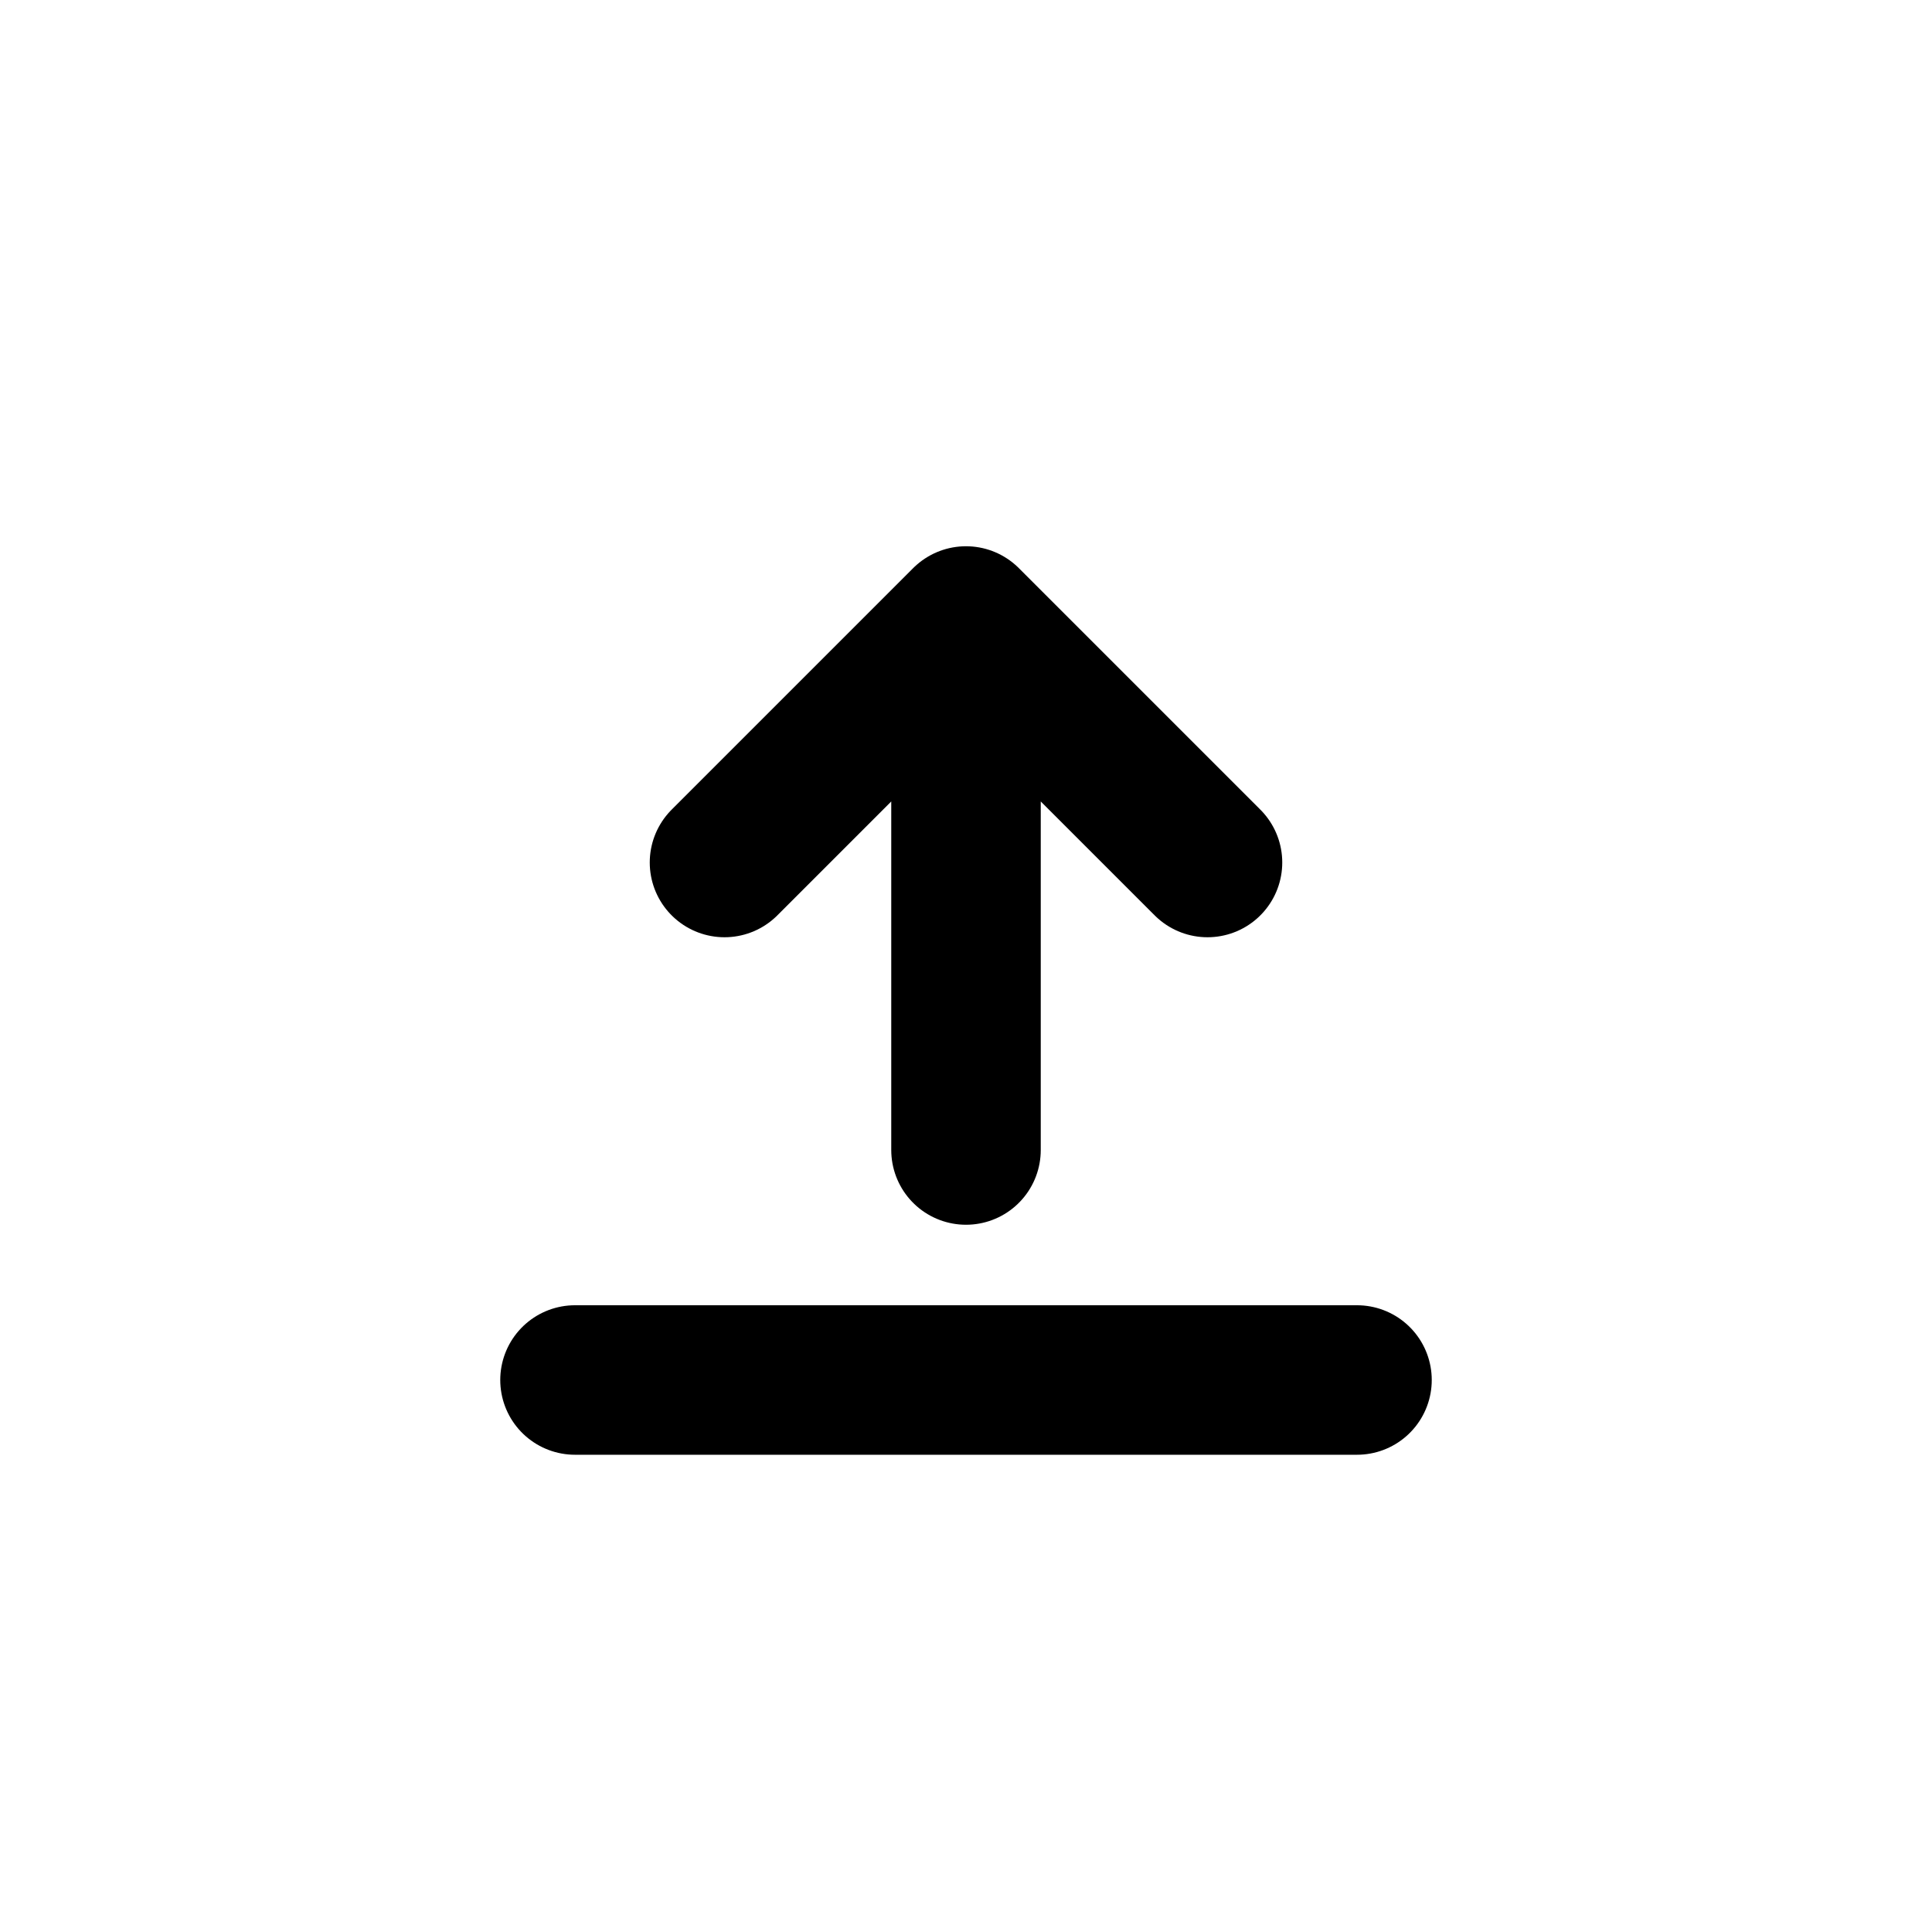
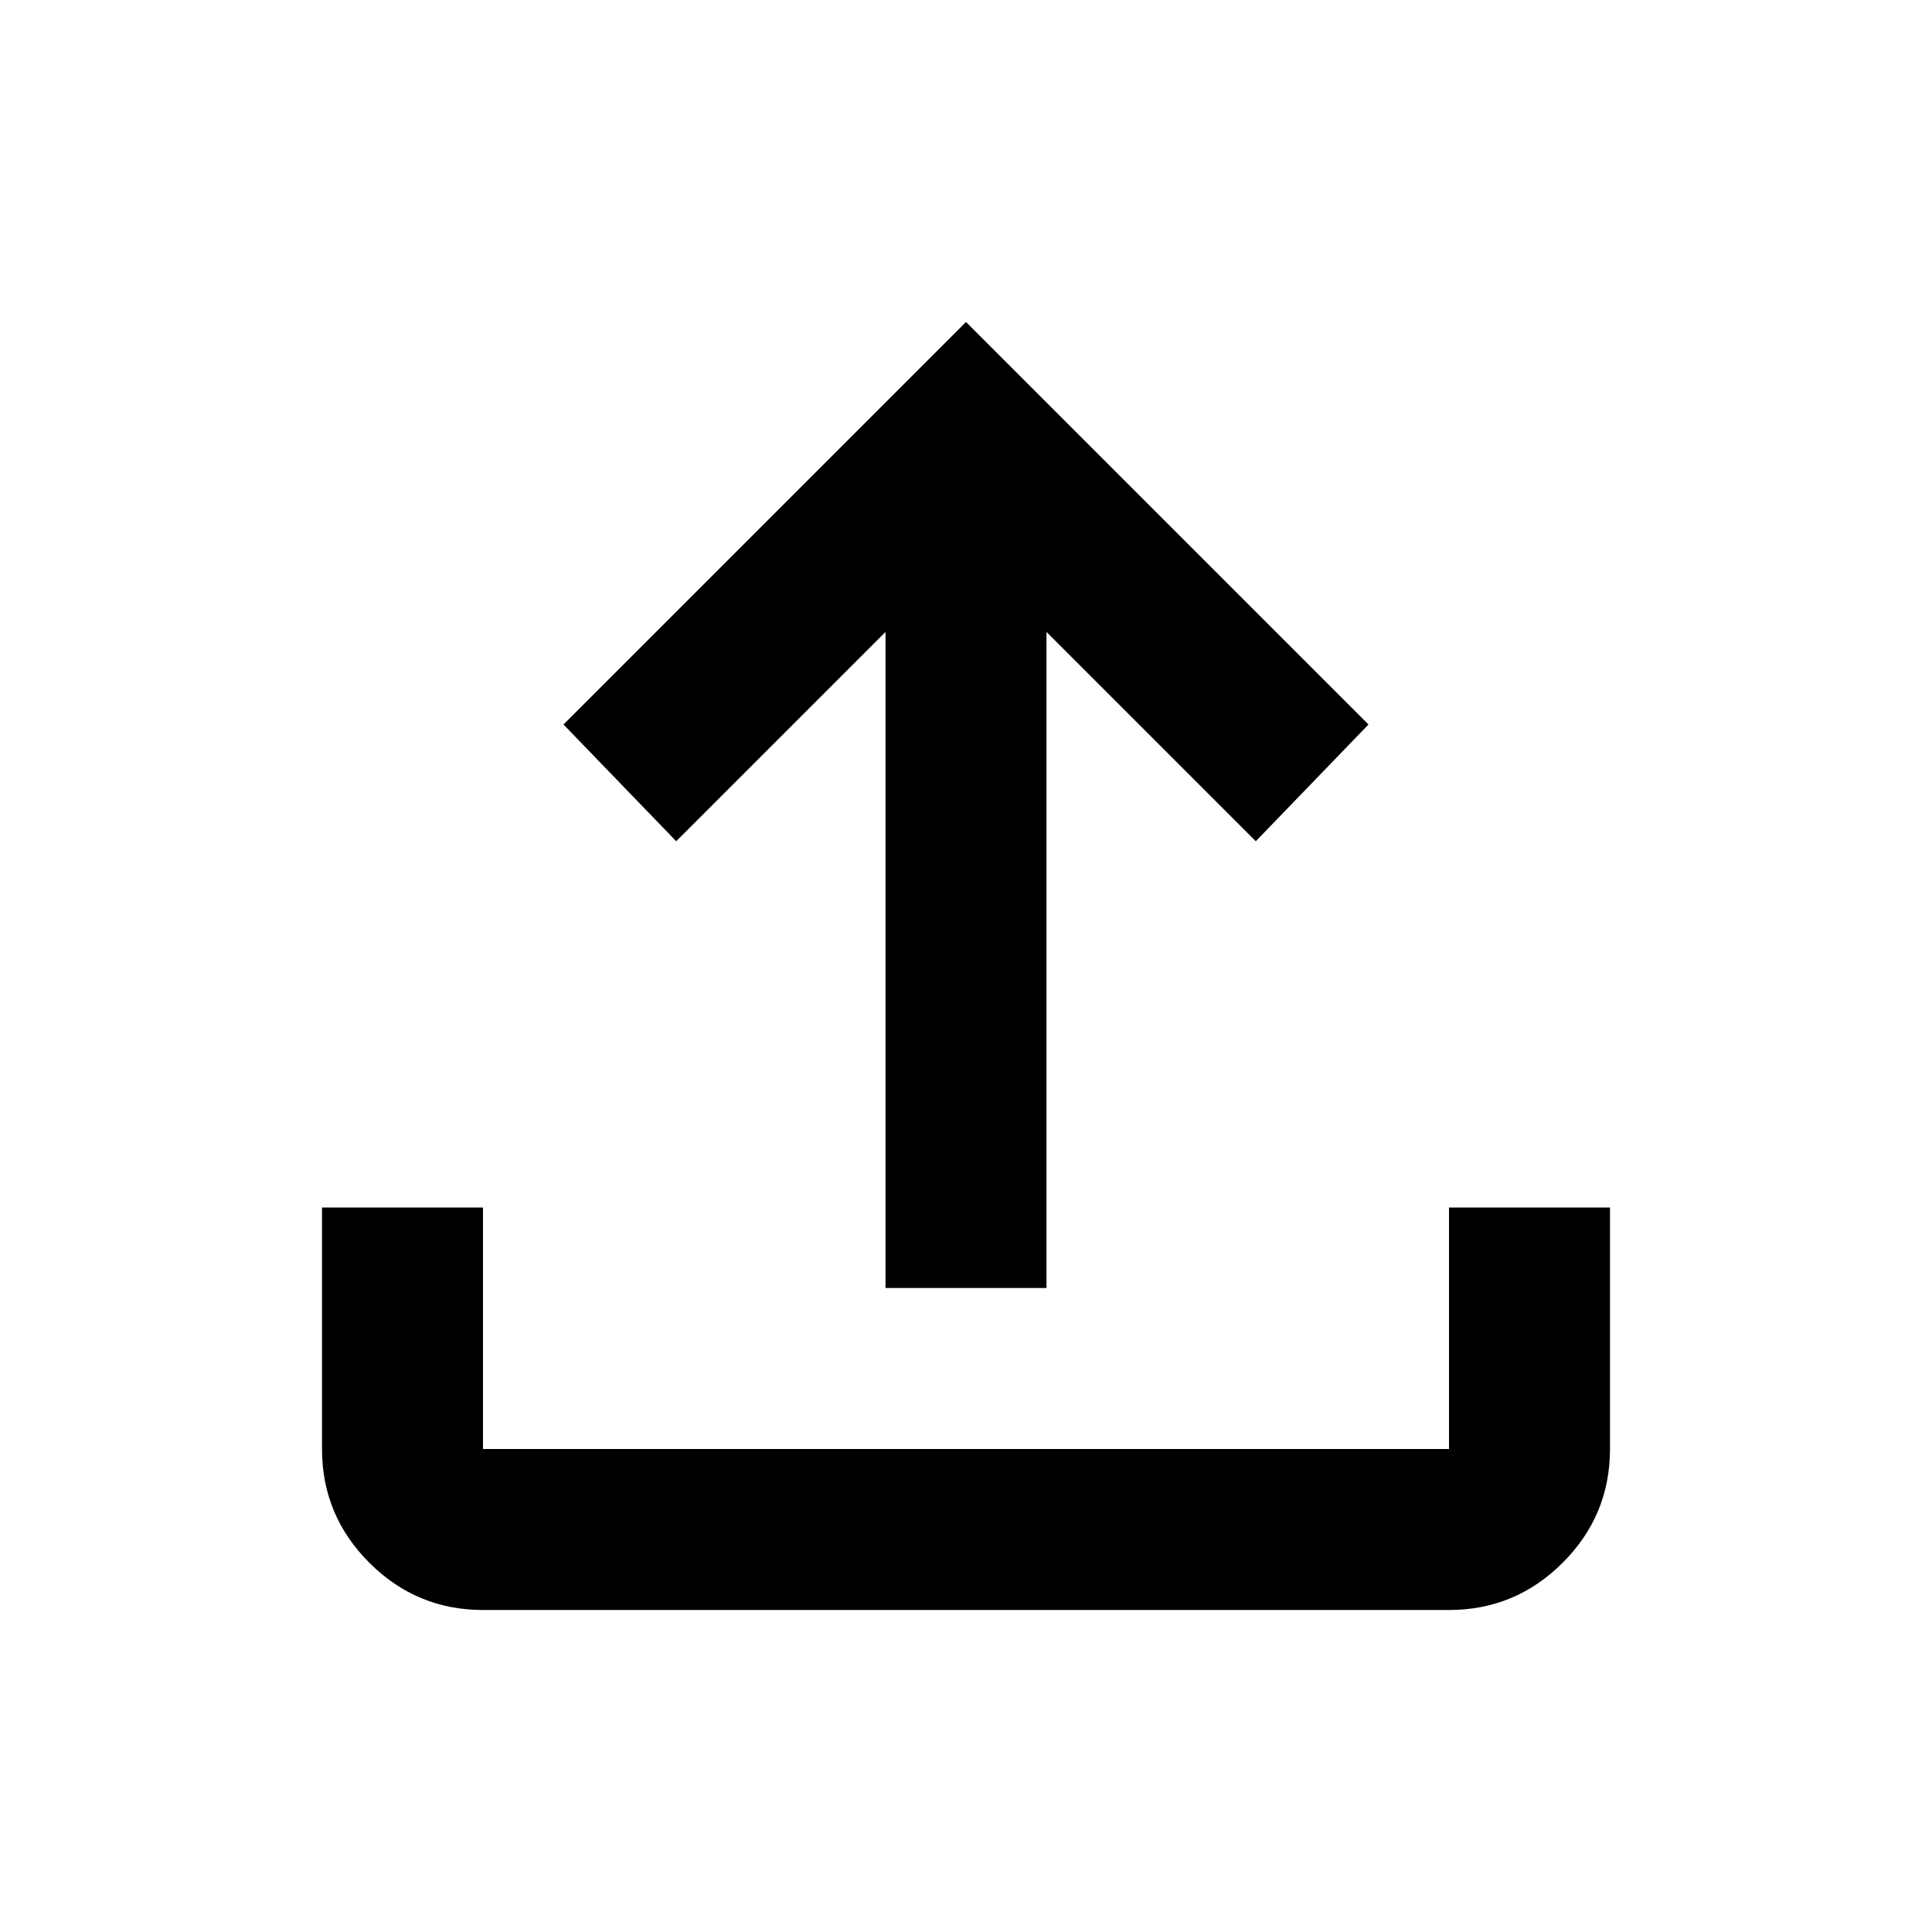
- <svg xmlns="http://www.w3.org/2000/svg" viewBox="0 0 84 84" width="84" height="84" role="img" aria-label="Prime Photos tray">
-   <path d="M42 50 V27 M31.5 37.5 L42 27 L52.5 37.5 M25 60 H59" fill="none" stroke="currentColor" stroke-width="6.5" stroke-linecap="round" stroke-linejoin="round" />
+ <svg xmlns="http://www.w3.org/2000/svg" height="24" viewBox="0 -960 960 960" width="24">
+   <path d="M440-320v-326L336-542l-56-58 200-200 200 200-56 58-104-104v326h-80ZM240-160q-33 0-56.5-23.5T160-240v-120h80v120h480v-120h80v120q0 33-23.5 56.5T720-160H240Z" />
</svg>
